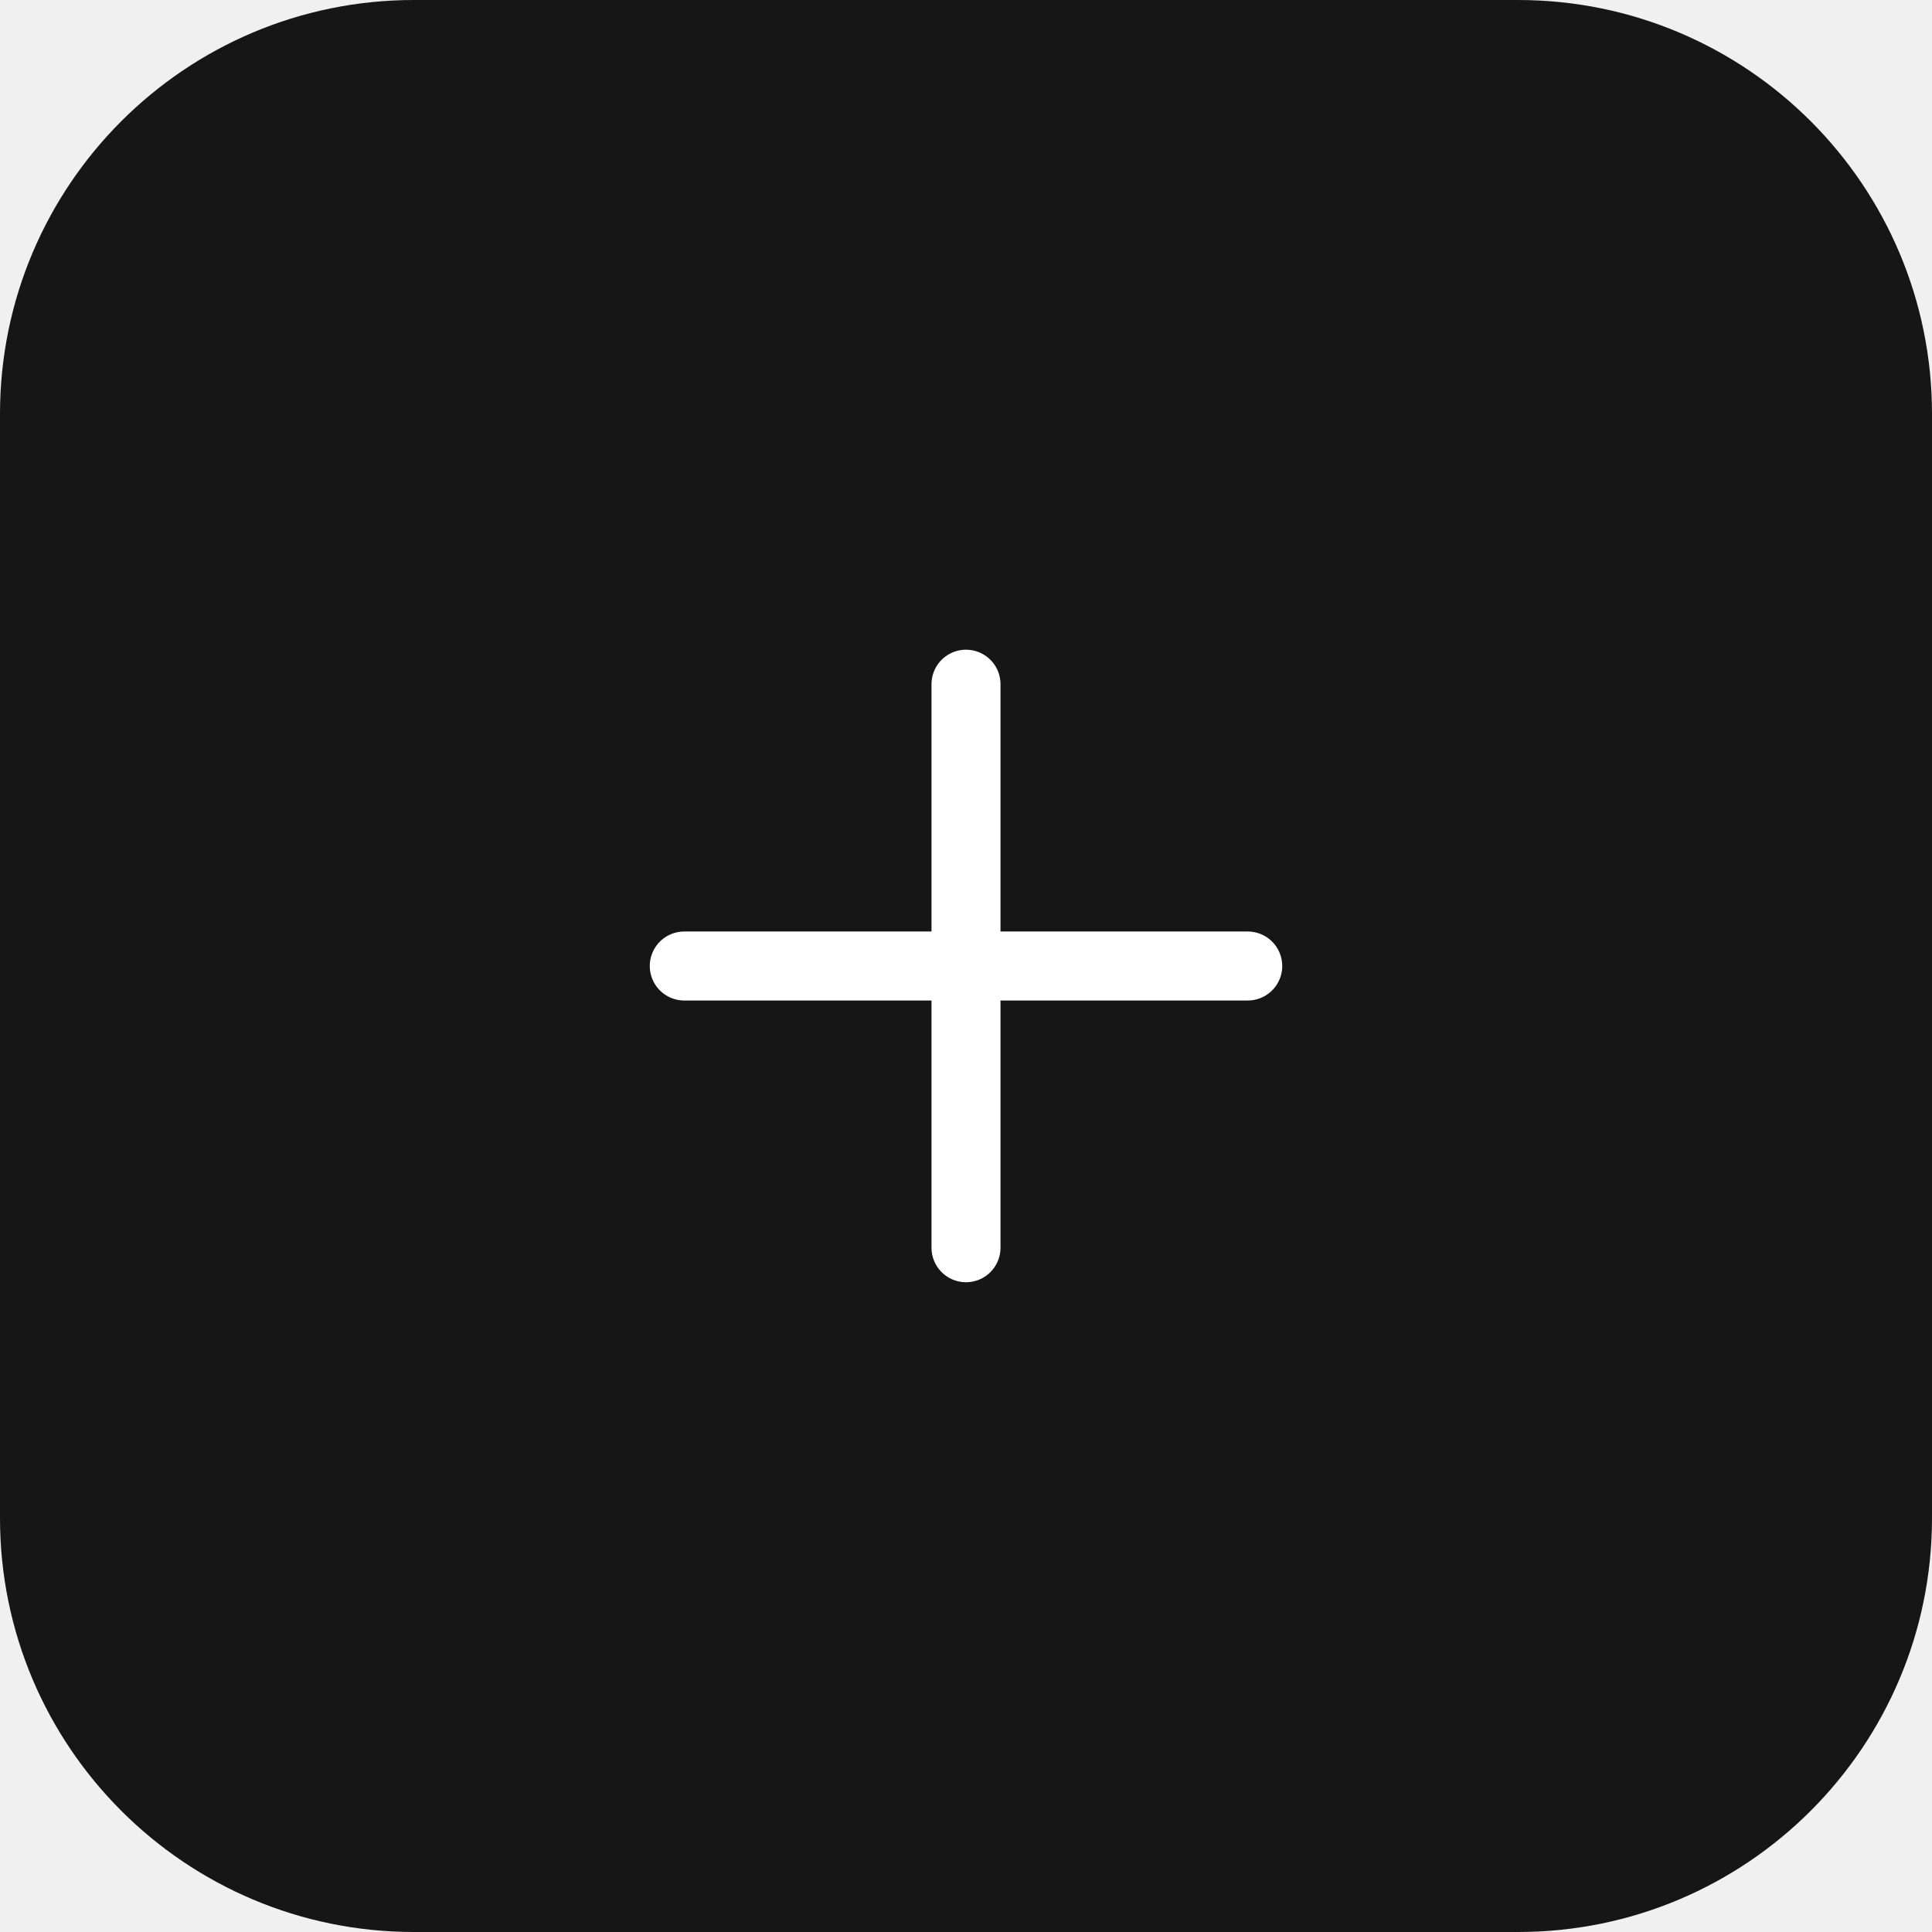
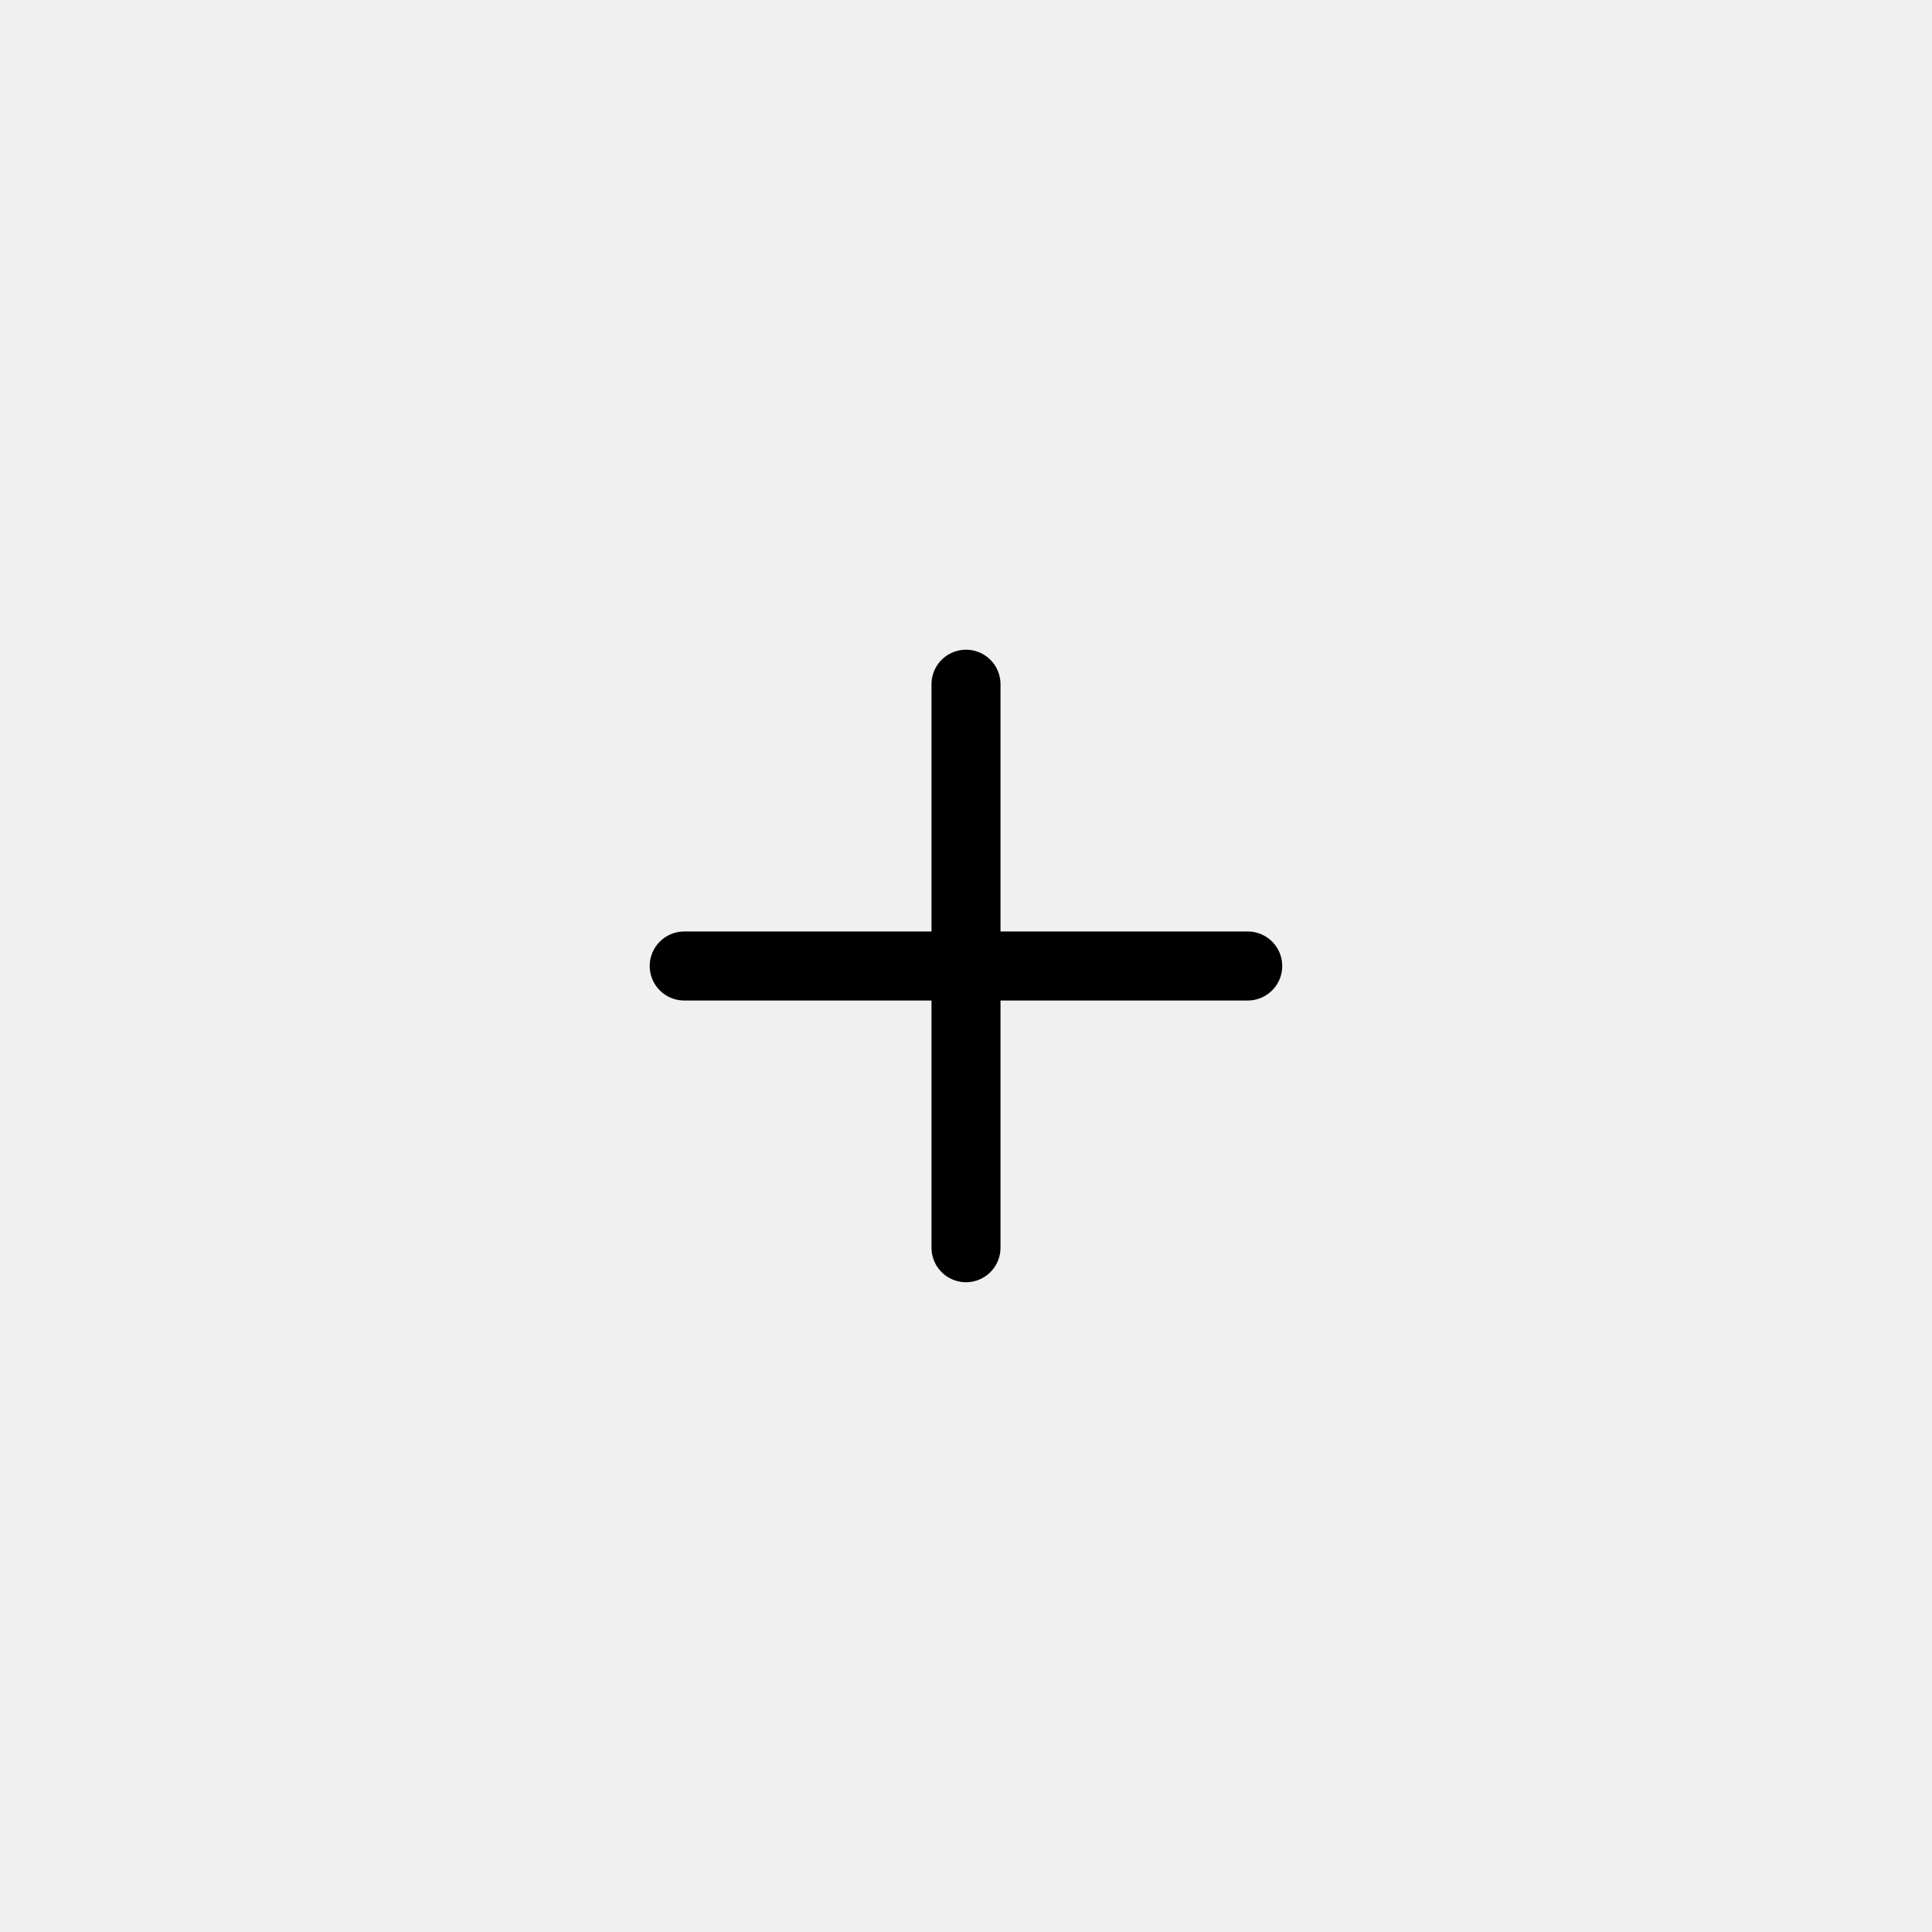
<svg xmlns="http://www.w3.org/2000/svg" width="28" height="28" viewBox="0 0 28 28" fill="none">
-   <path d="M22 0H6C2.686 0 0 2.686 0 6V22C0 25.314 2.686 28 6 28H22C25.314 28 28 25.314 28 22V6C28 2.686 25.314 0 22 0Z" fill="#161616" />
-   <path d="M14 9.916V18.083" stroke="white" stroke-linecap="round" stroke-linejoin="round" />
-   <path d="M9.917 14H18.083" stroke="white" stroke-linecap="round" stroke-linejoin="round" />
+   <path d="M22 0H6C2.686 0 0 2.686 0 6V22C0 25.314 2.686 28 6 28H22C25.314 28 28 25.314 28 22V6C28 2.686 25.314 0 22 0Z" fill="currentFill" />
+   <path d="M14 9.916V18.083" stroke="currentColor" stroke-linecap="round" stroke-linejoin="round" />
+   <path d="M9.916 14H18.083" stroke="currentColor" stroke-linecap="round" stroke-linejoin="round" />
</svg>
